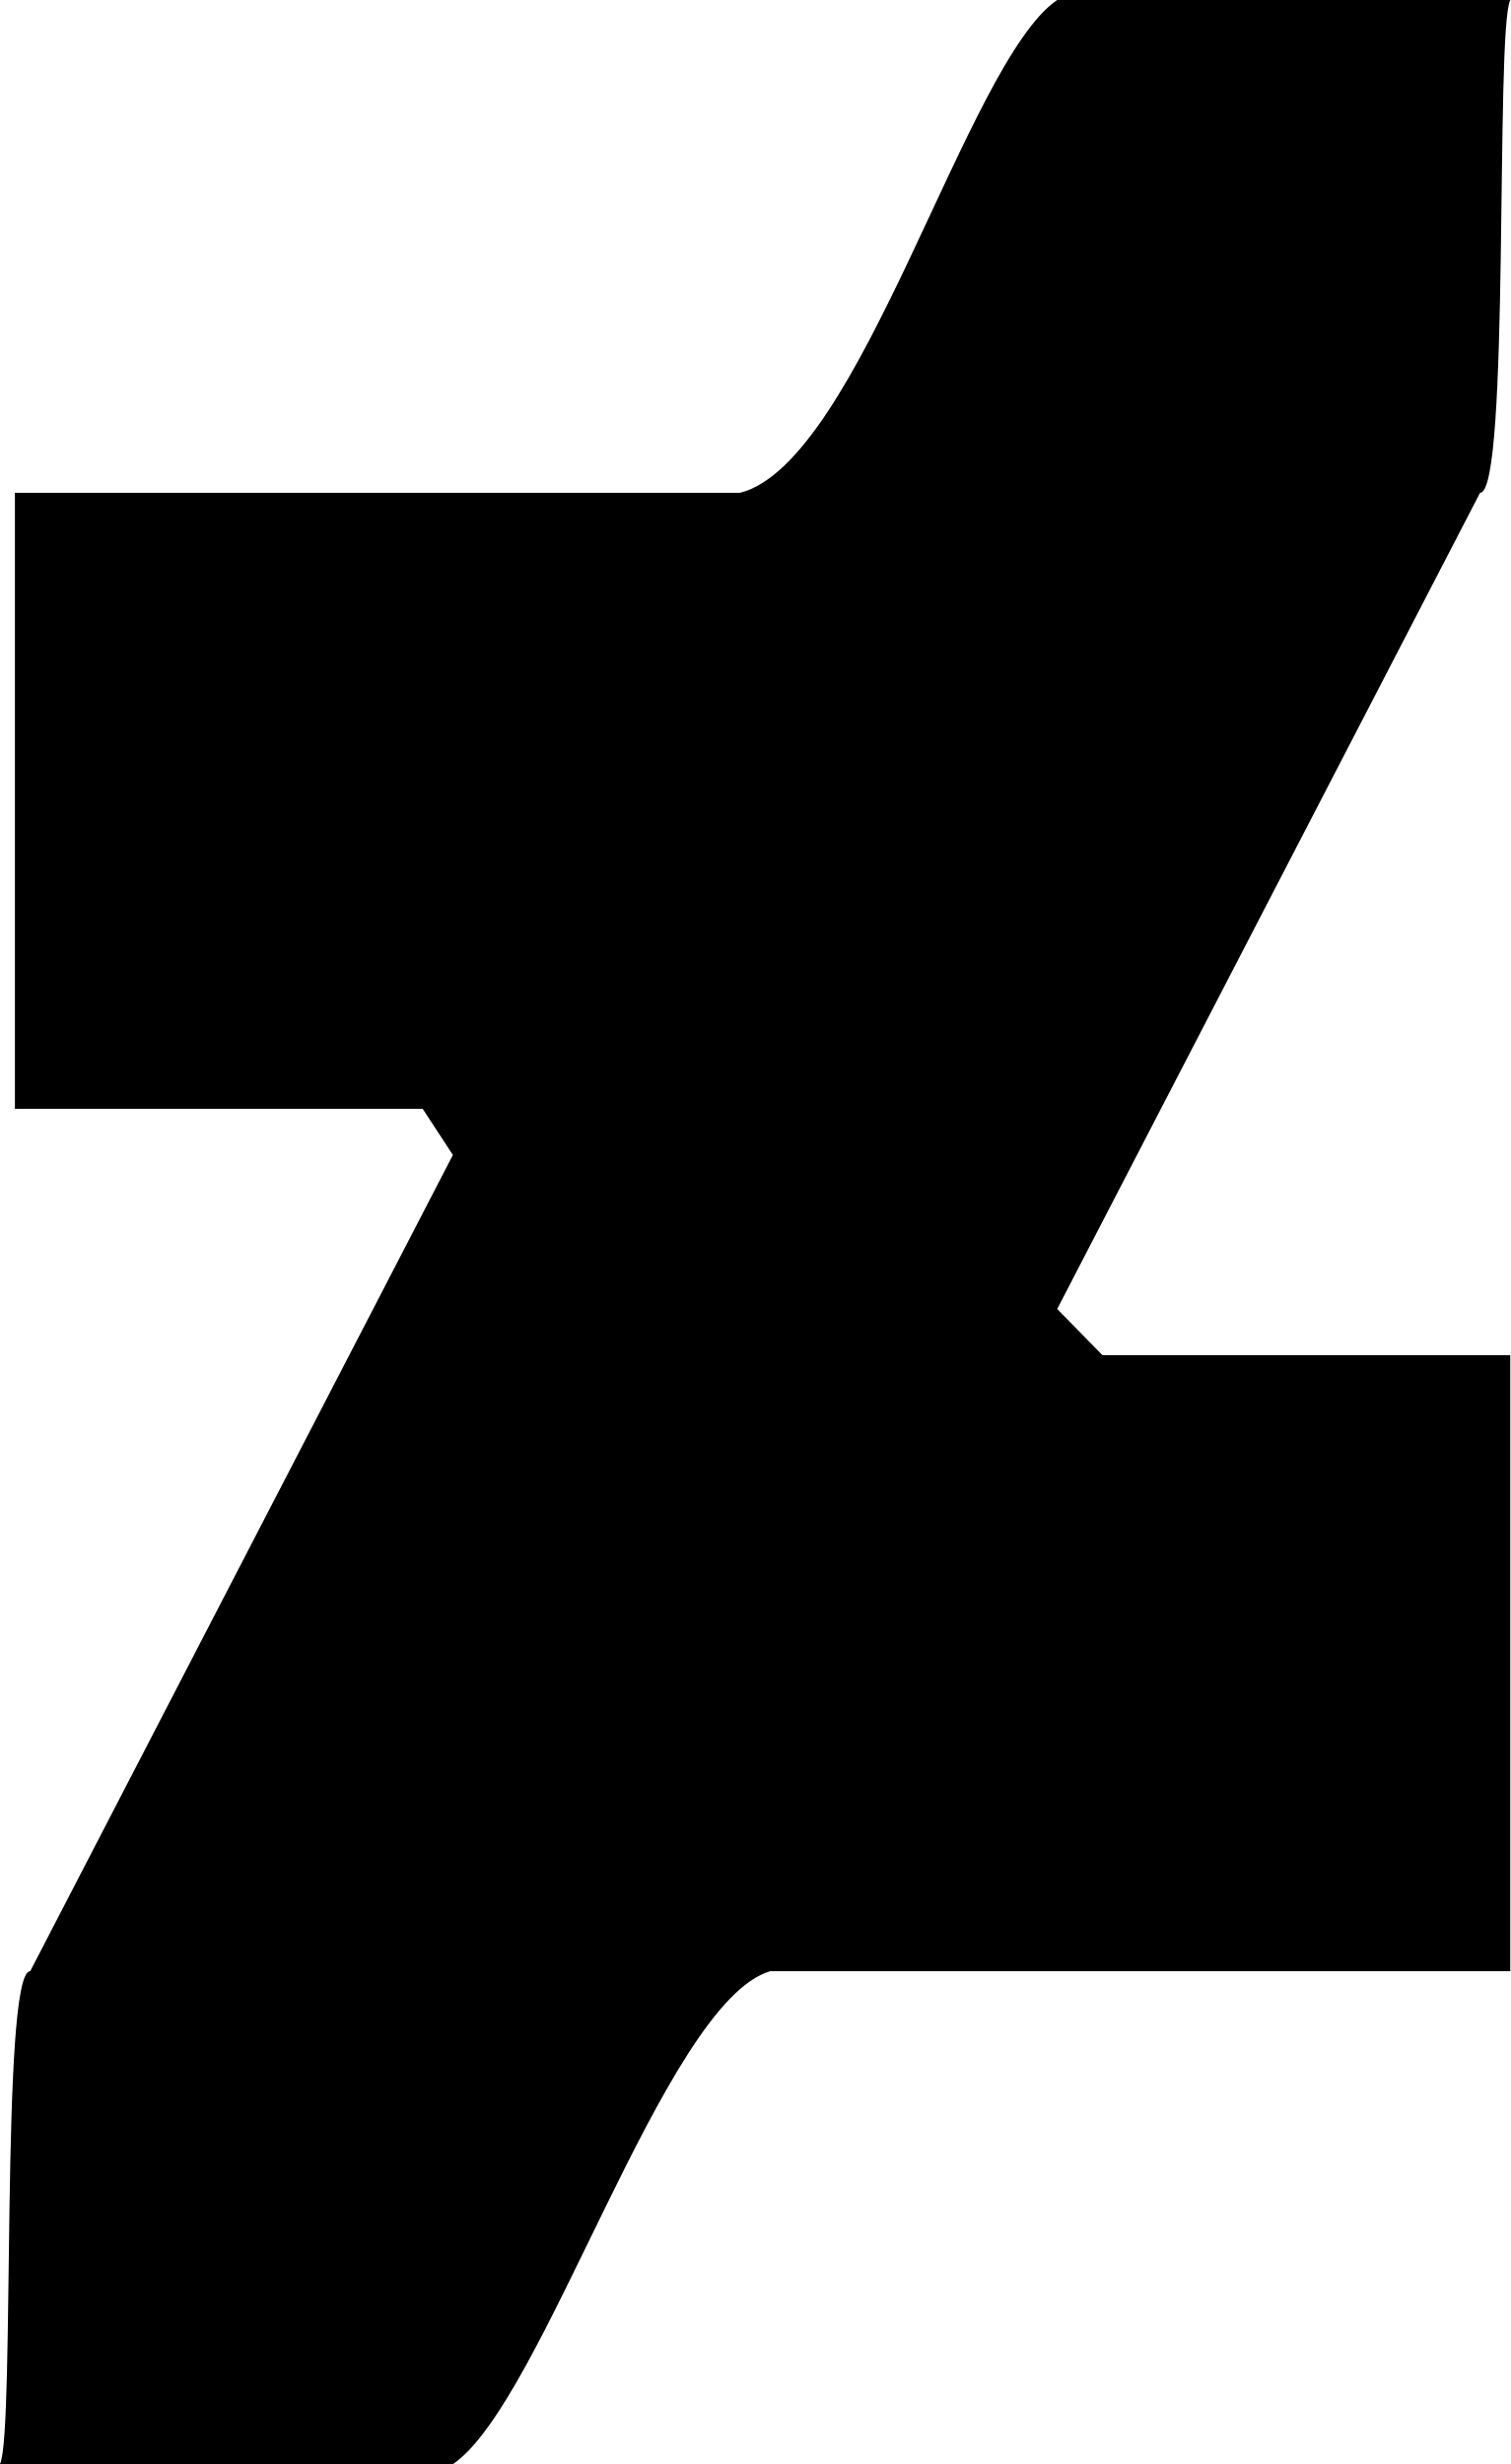
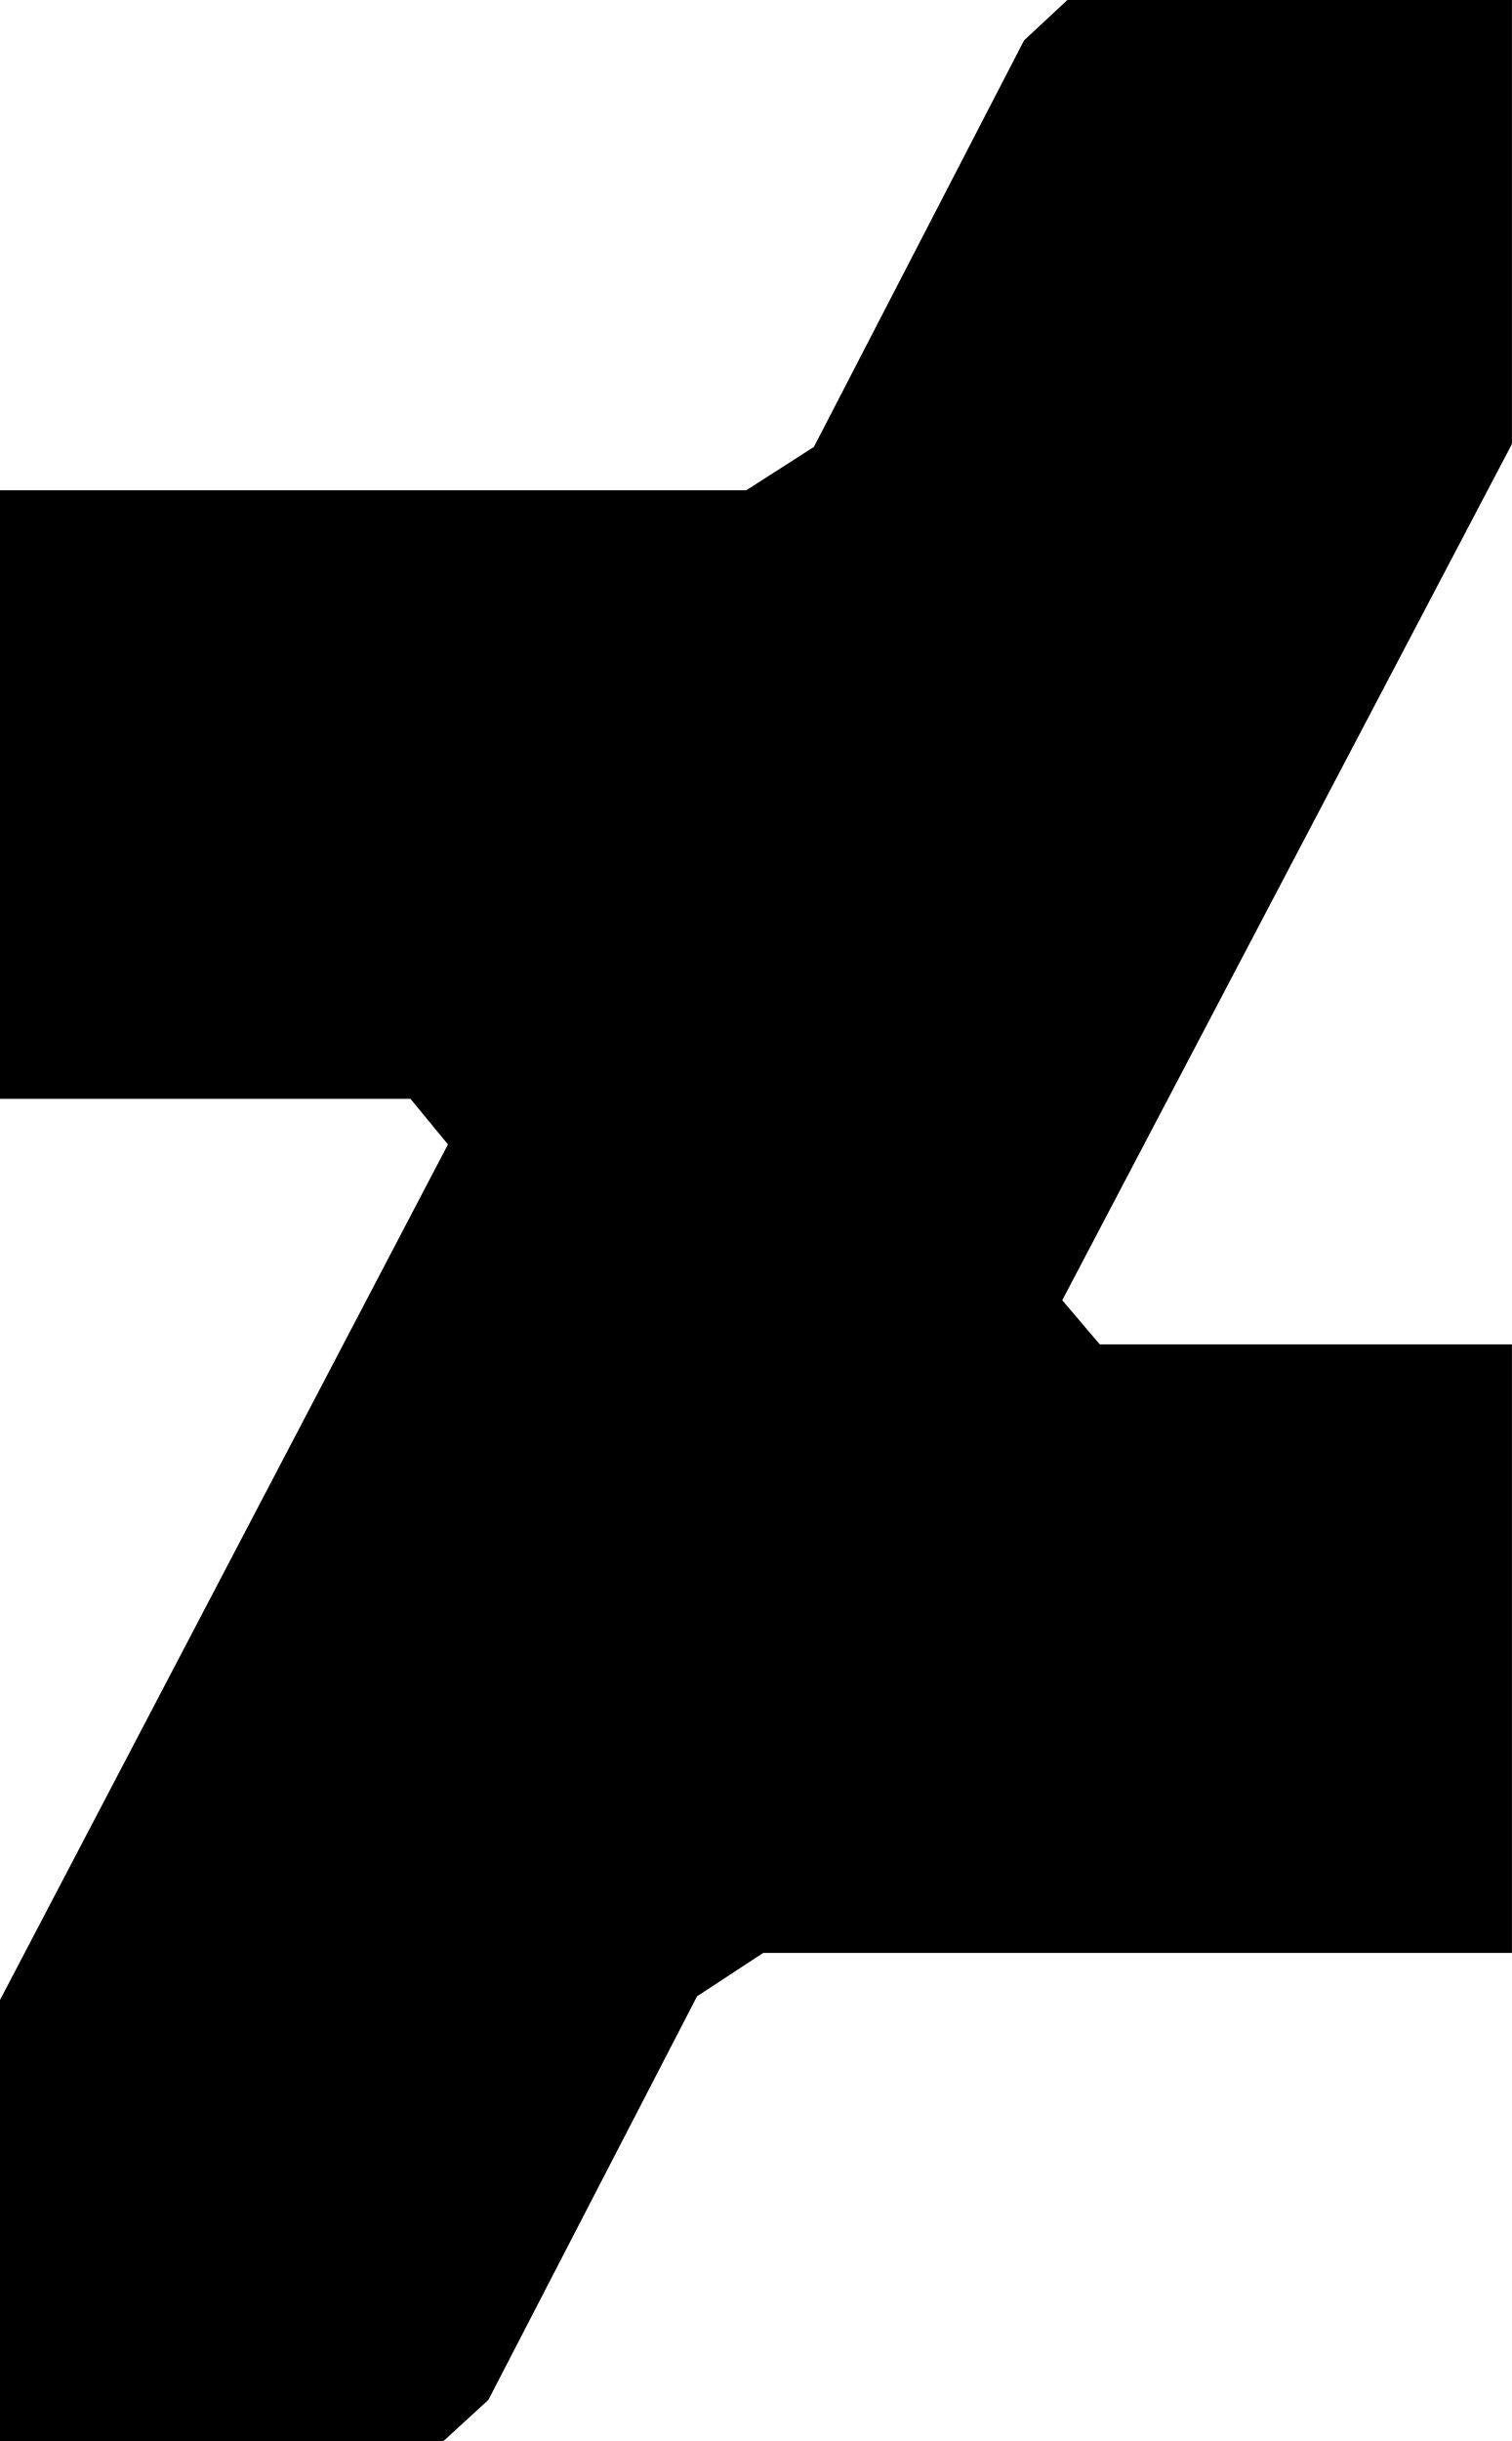
- <svg xmlns="http://www.w3.org/2000/svg" width="304" height="496" viewBox="0 0 304 496">
-   <path d="M401.92,107.2h0c6.08,0,3-93,6.08-99.2H316.8c-18.24,12.4-39.52,93-63.84,99.2H107v124h82.08l6.08,9.3L110.08,404.8h0c-6.08,0-3,93-6.08,99.2h91.2c18.24-12.4,42.56-93,63.84-99.2H408v-124H325.92l-9.12-9.3Z" transform="translate(-104 -8)" style="fill-rule:evenodd" />
+ <svg xmlns="http://www.w3.org/2000/svg" viewBox="0 0 307.31 496">
+   <polygon points="307.31 0 216.95 0 208.14 8.21 165.43 90.81 151.69 99.62 0 99.62 0 223.28 83.43 223.28 91.05 232.54 0 406.39 0 496 90.15 496 99.27 487.64 141.68 405.64 155.12 396.83 307.31 396.83 307.31 273.17 223.53 273.17 215.91 264.2 307.31 90.21 307.31 0" />
</svg>
